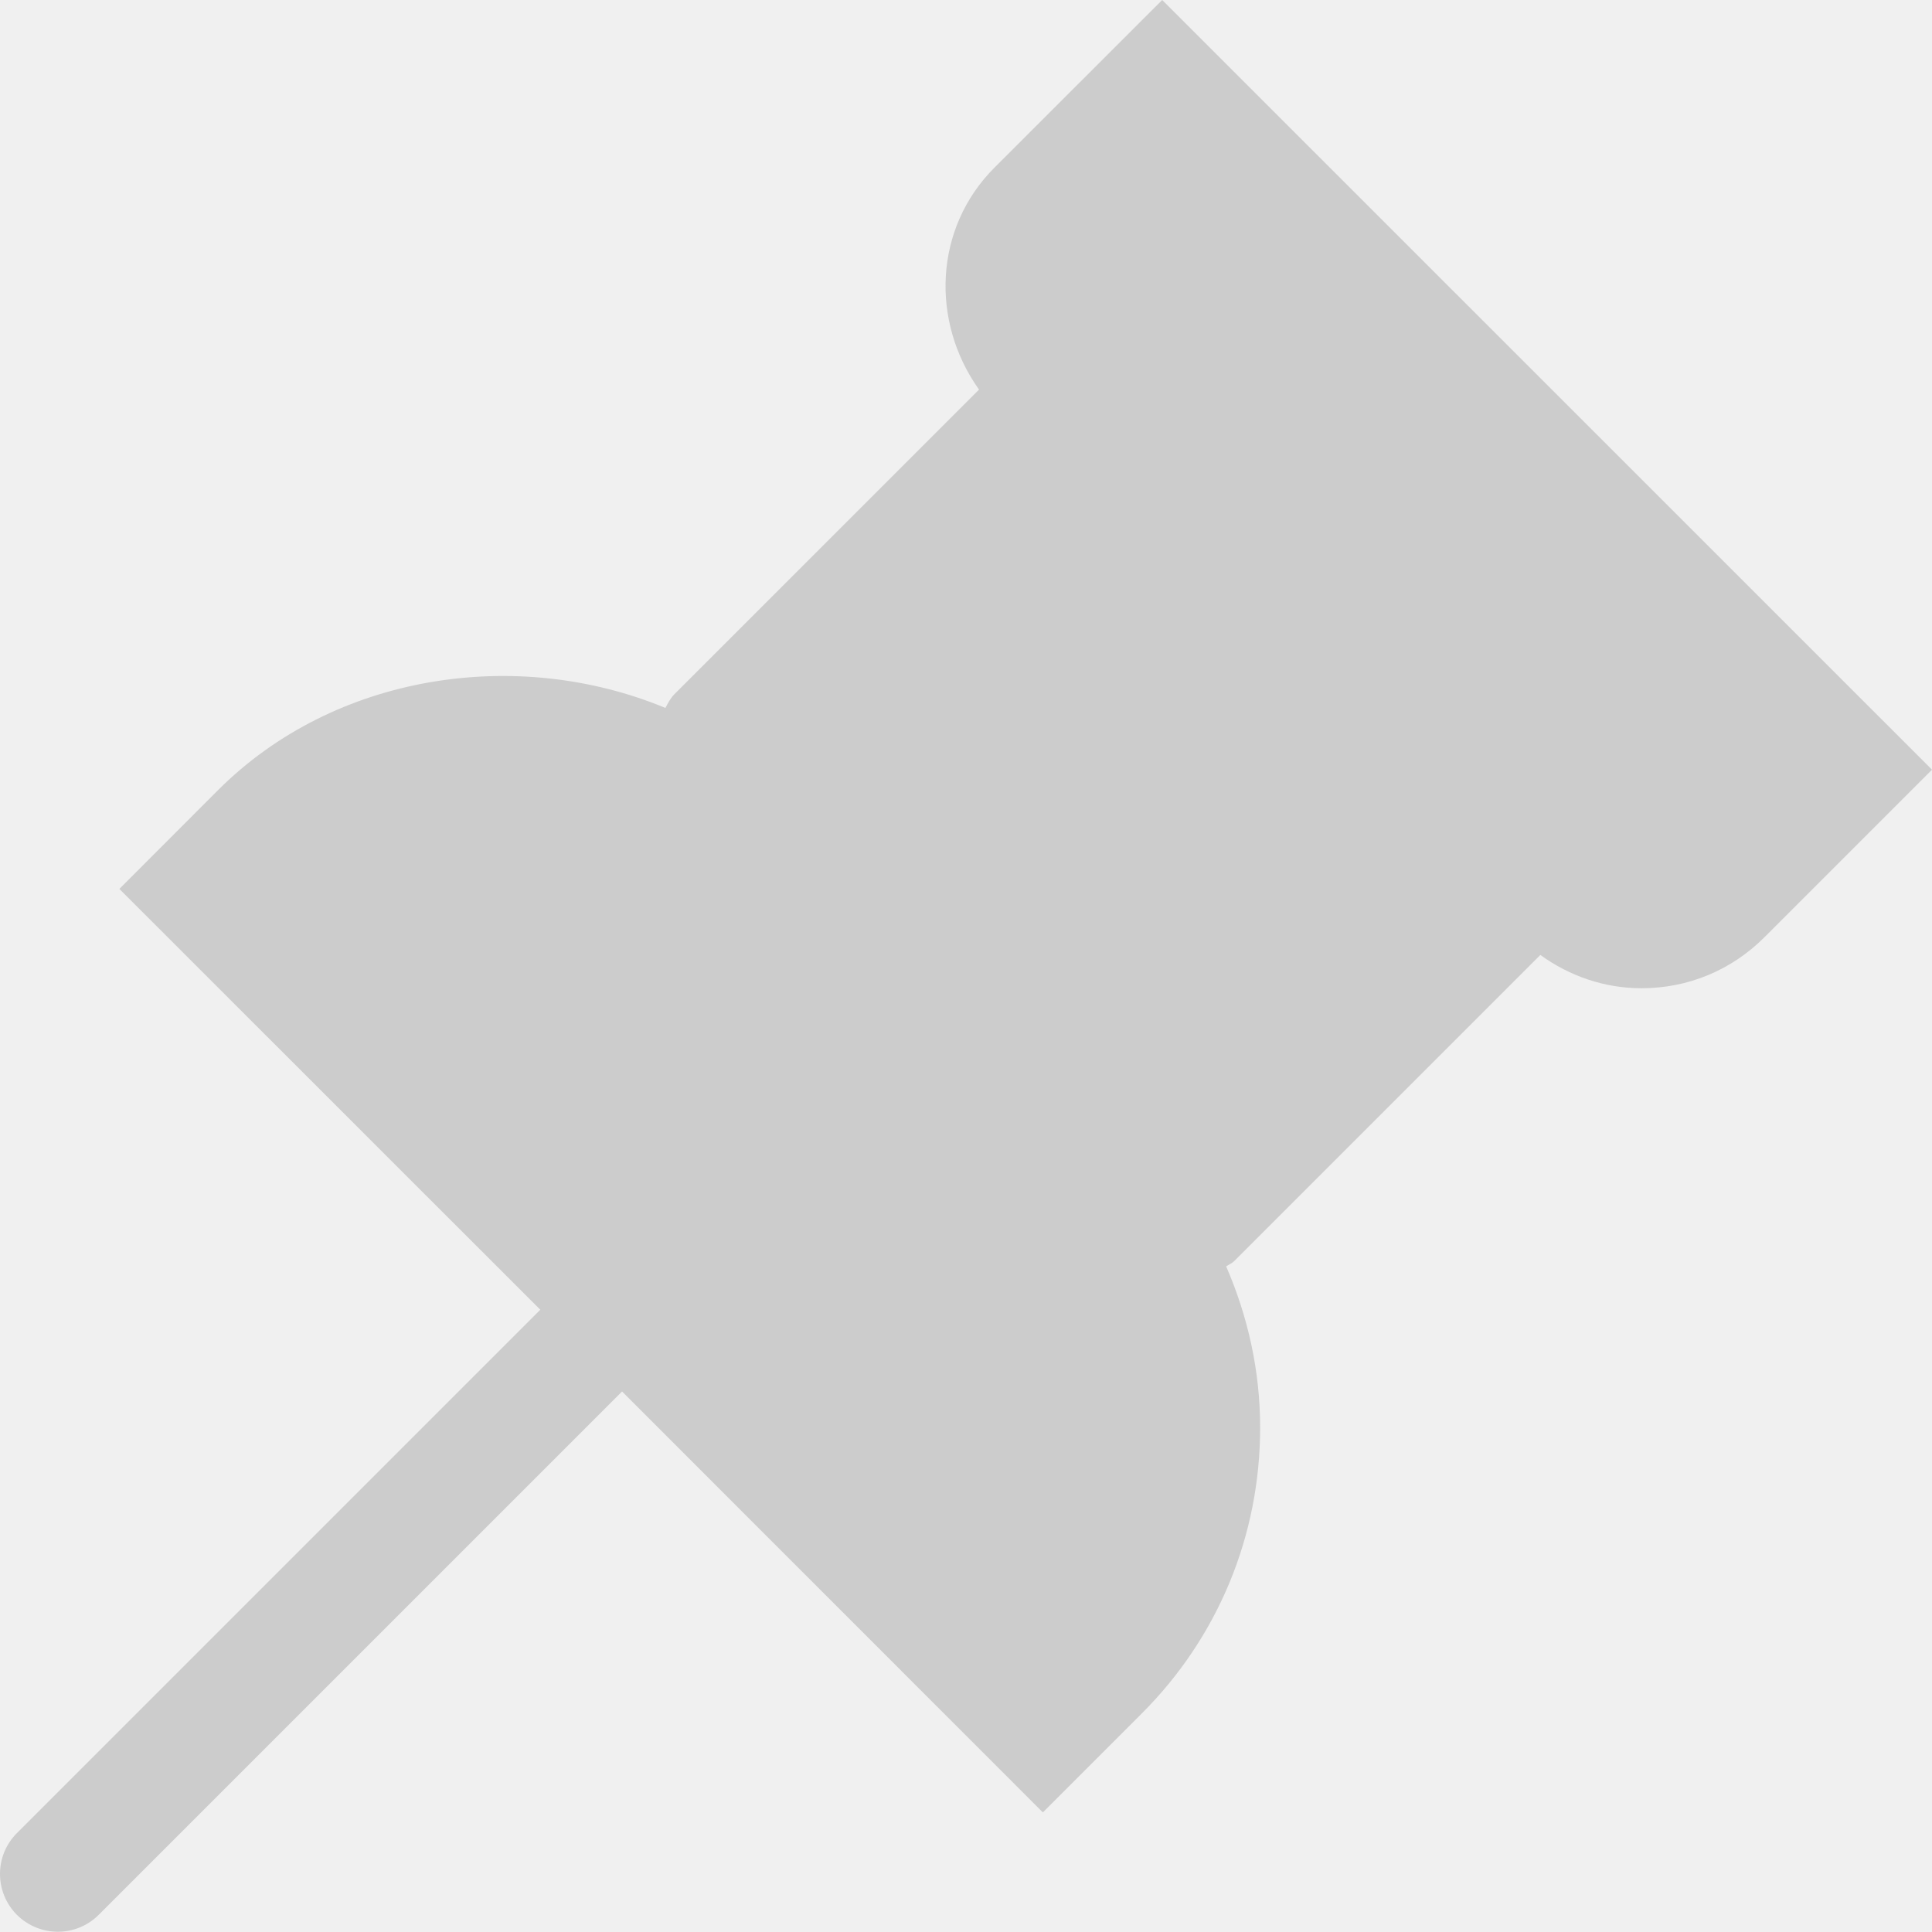
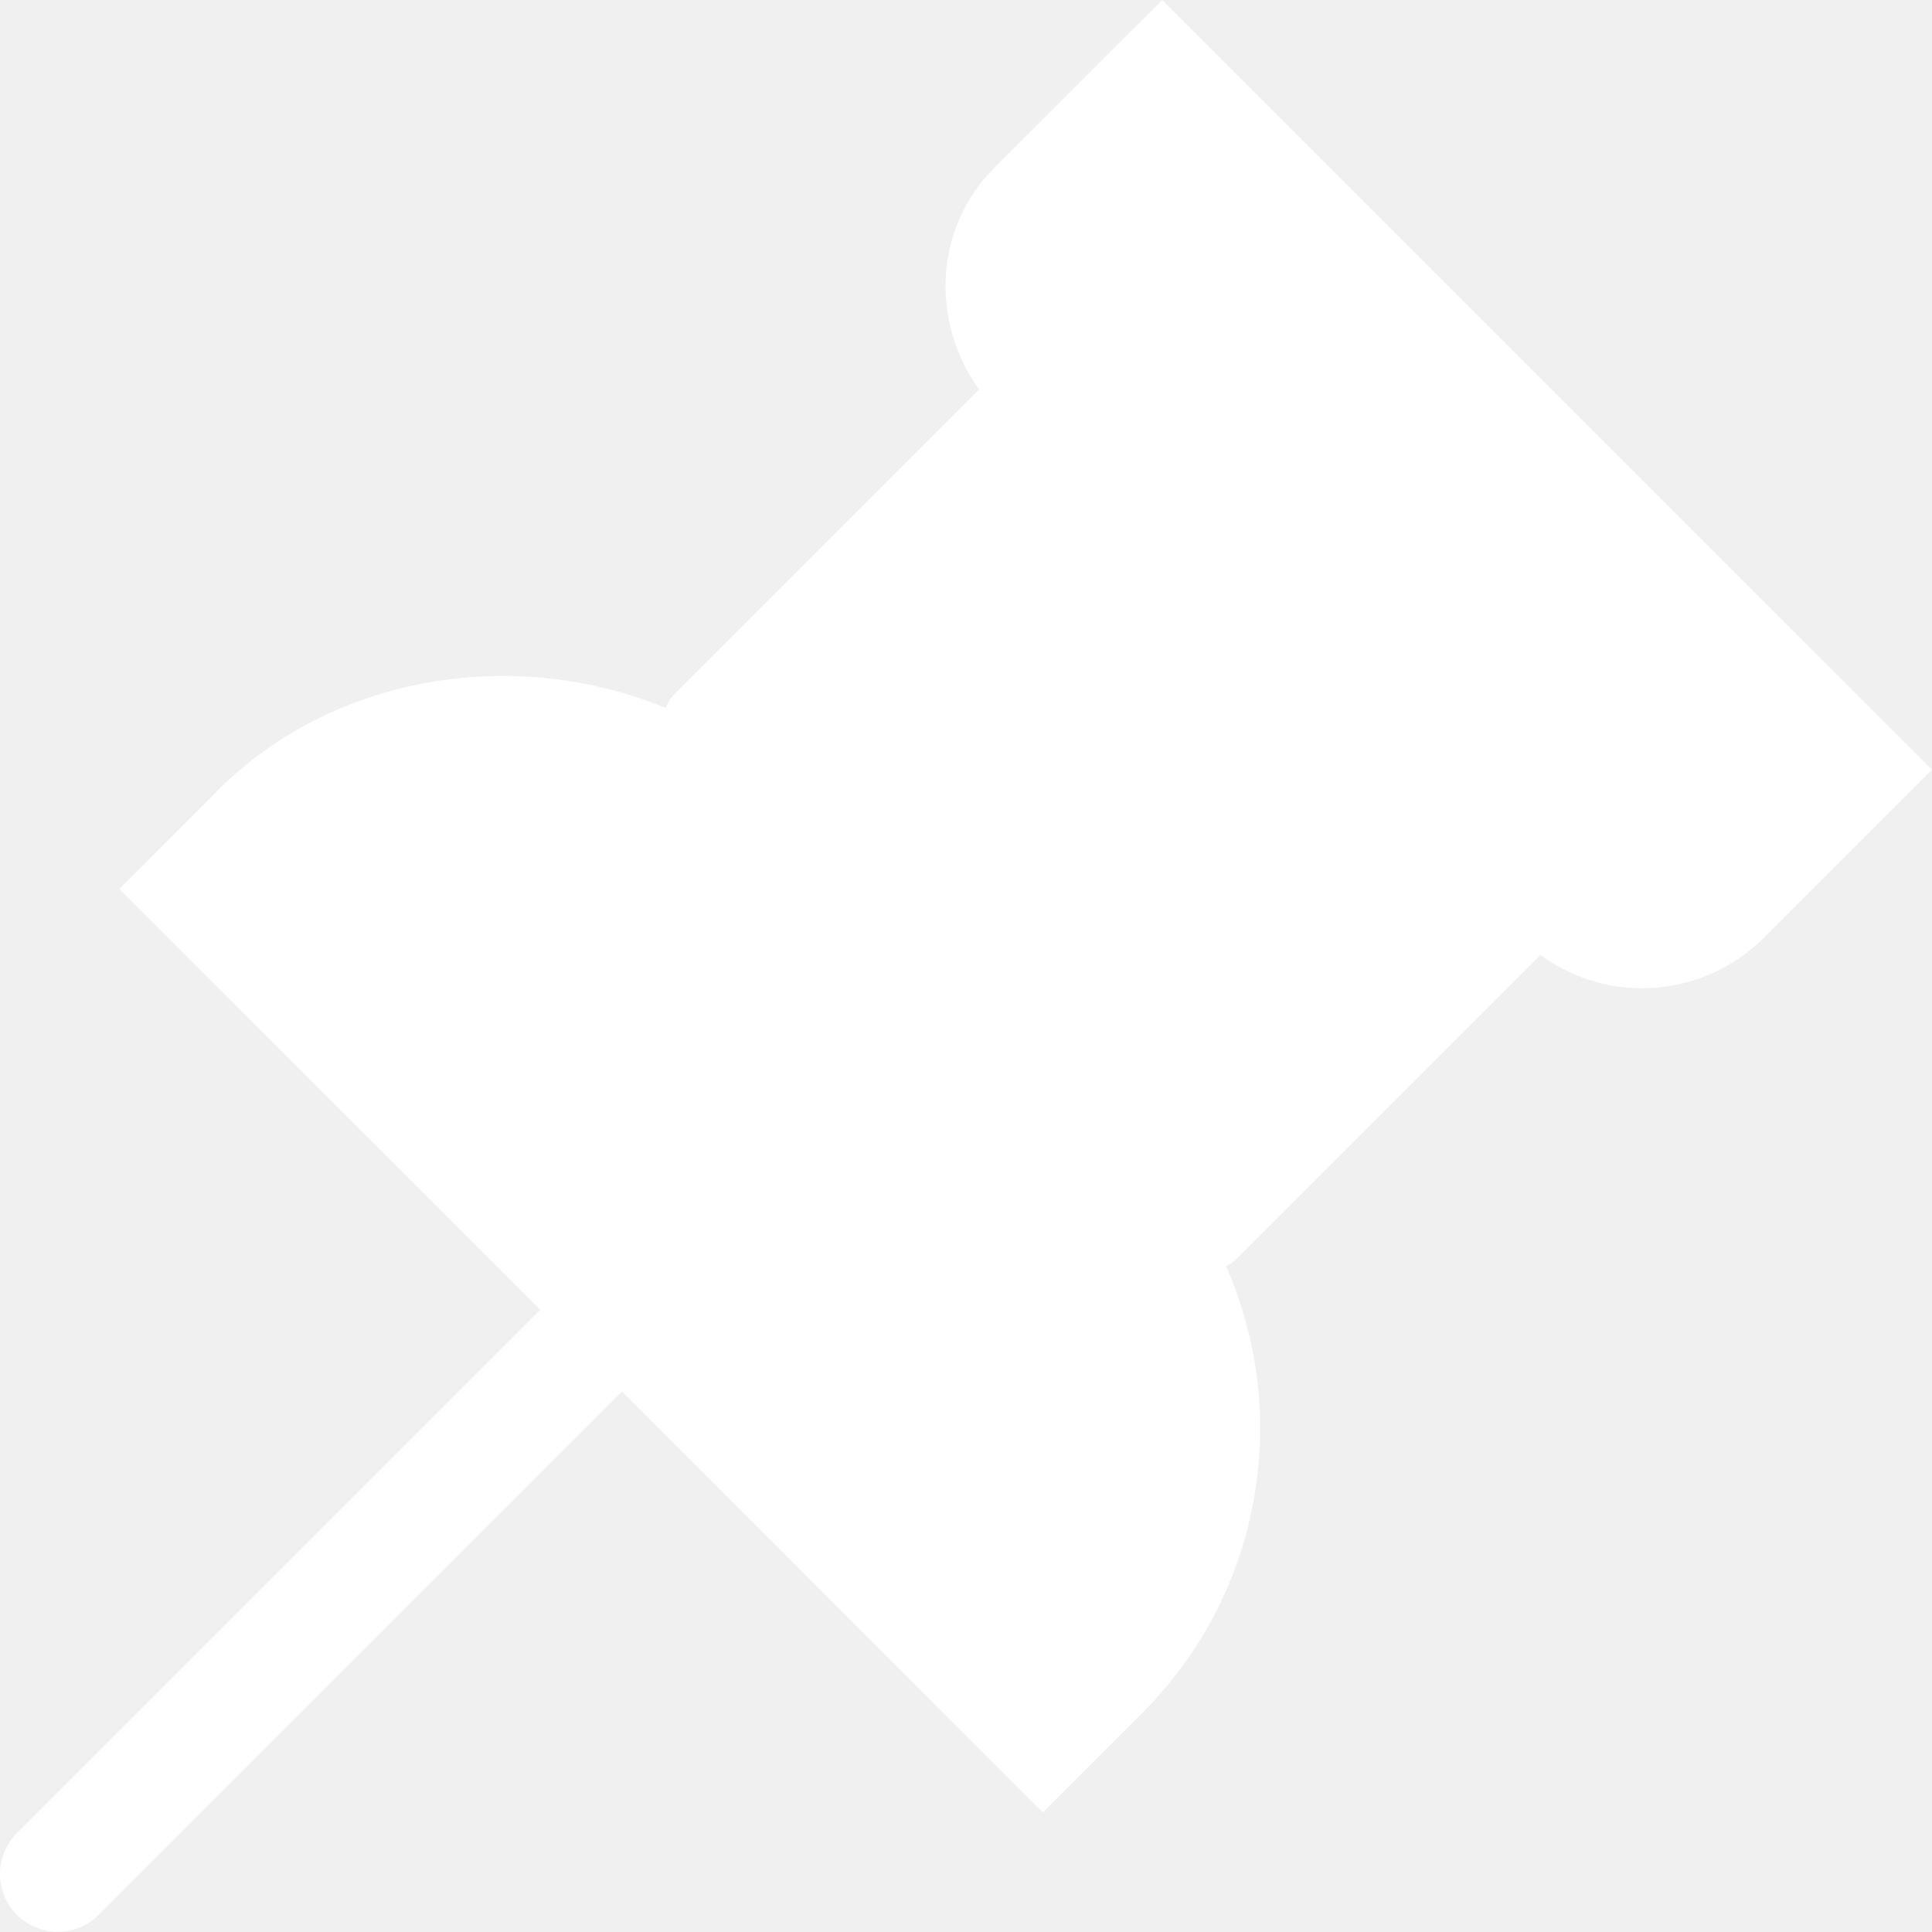
- <svg xmlns="http://www.w3.org/2000/svg" fill="#ccc" viewBox="0 0 1920 1920">
+ <svg xmlns="http://www.w3.org/2000/svg" fill="#fff" viewBox="0 0 1920 1920">
  <path d="M1154.976 0 988.342 166.52c-60.448 60.447-63.436 153.418-15.4 220.646L670.359 689.751c-4.022 4.022-6.55 8.964-9.079 13.79-147.212-61.022-328.671-34.246-444.626 81.709l-98.027 98.141 418.31 418.195-520.129 520.129c-22.41 22.409-22.41 58.724 0 81.248 11.262 11.147 25.972 16.778 40.682 16.778s29.42-5.63 40.567-16.778l520.128-520.129 418.195 418.31 98.142-98.142c75.962-75.847 117.793-176.862 117.793-284.313 0-56.195-12.067-110.208-33.787-160.198 2.758-1.839 5.861-2.988 8.275-5.516l303.963-303.964c29.19 21.145 63.896 33.097 100.67 33.097 46.083 0 89.293-17.928 121.93-50.565L1920 764.909 1154.976 0Z" fill-rule="evenodd" />
</svg>
